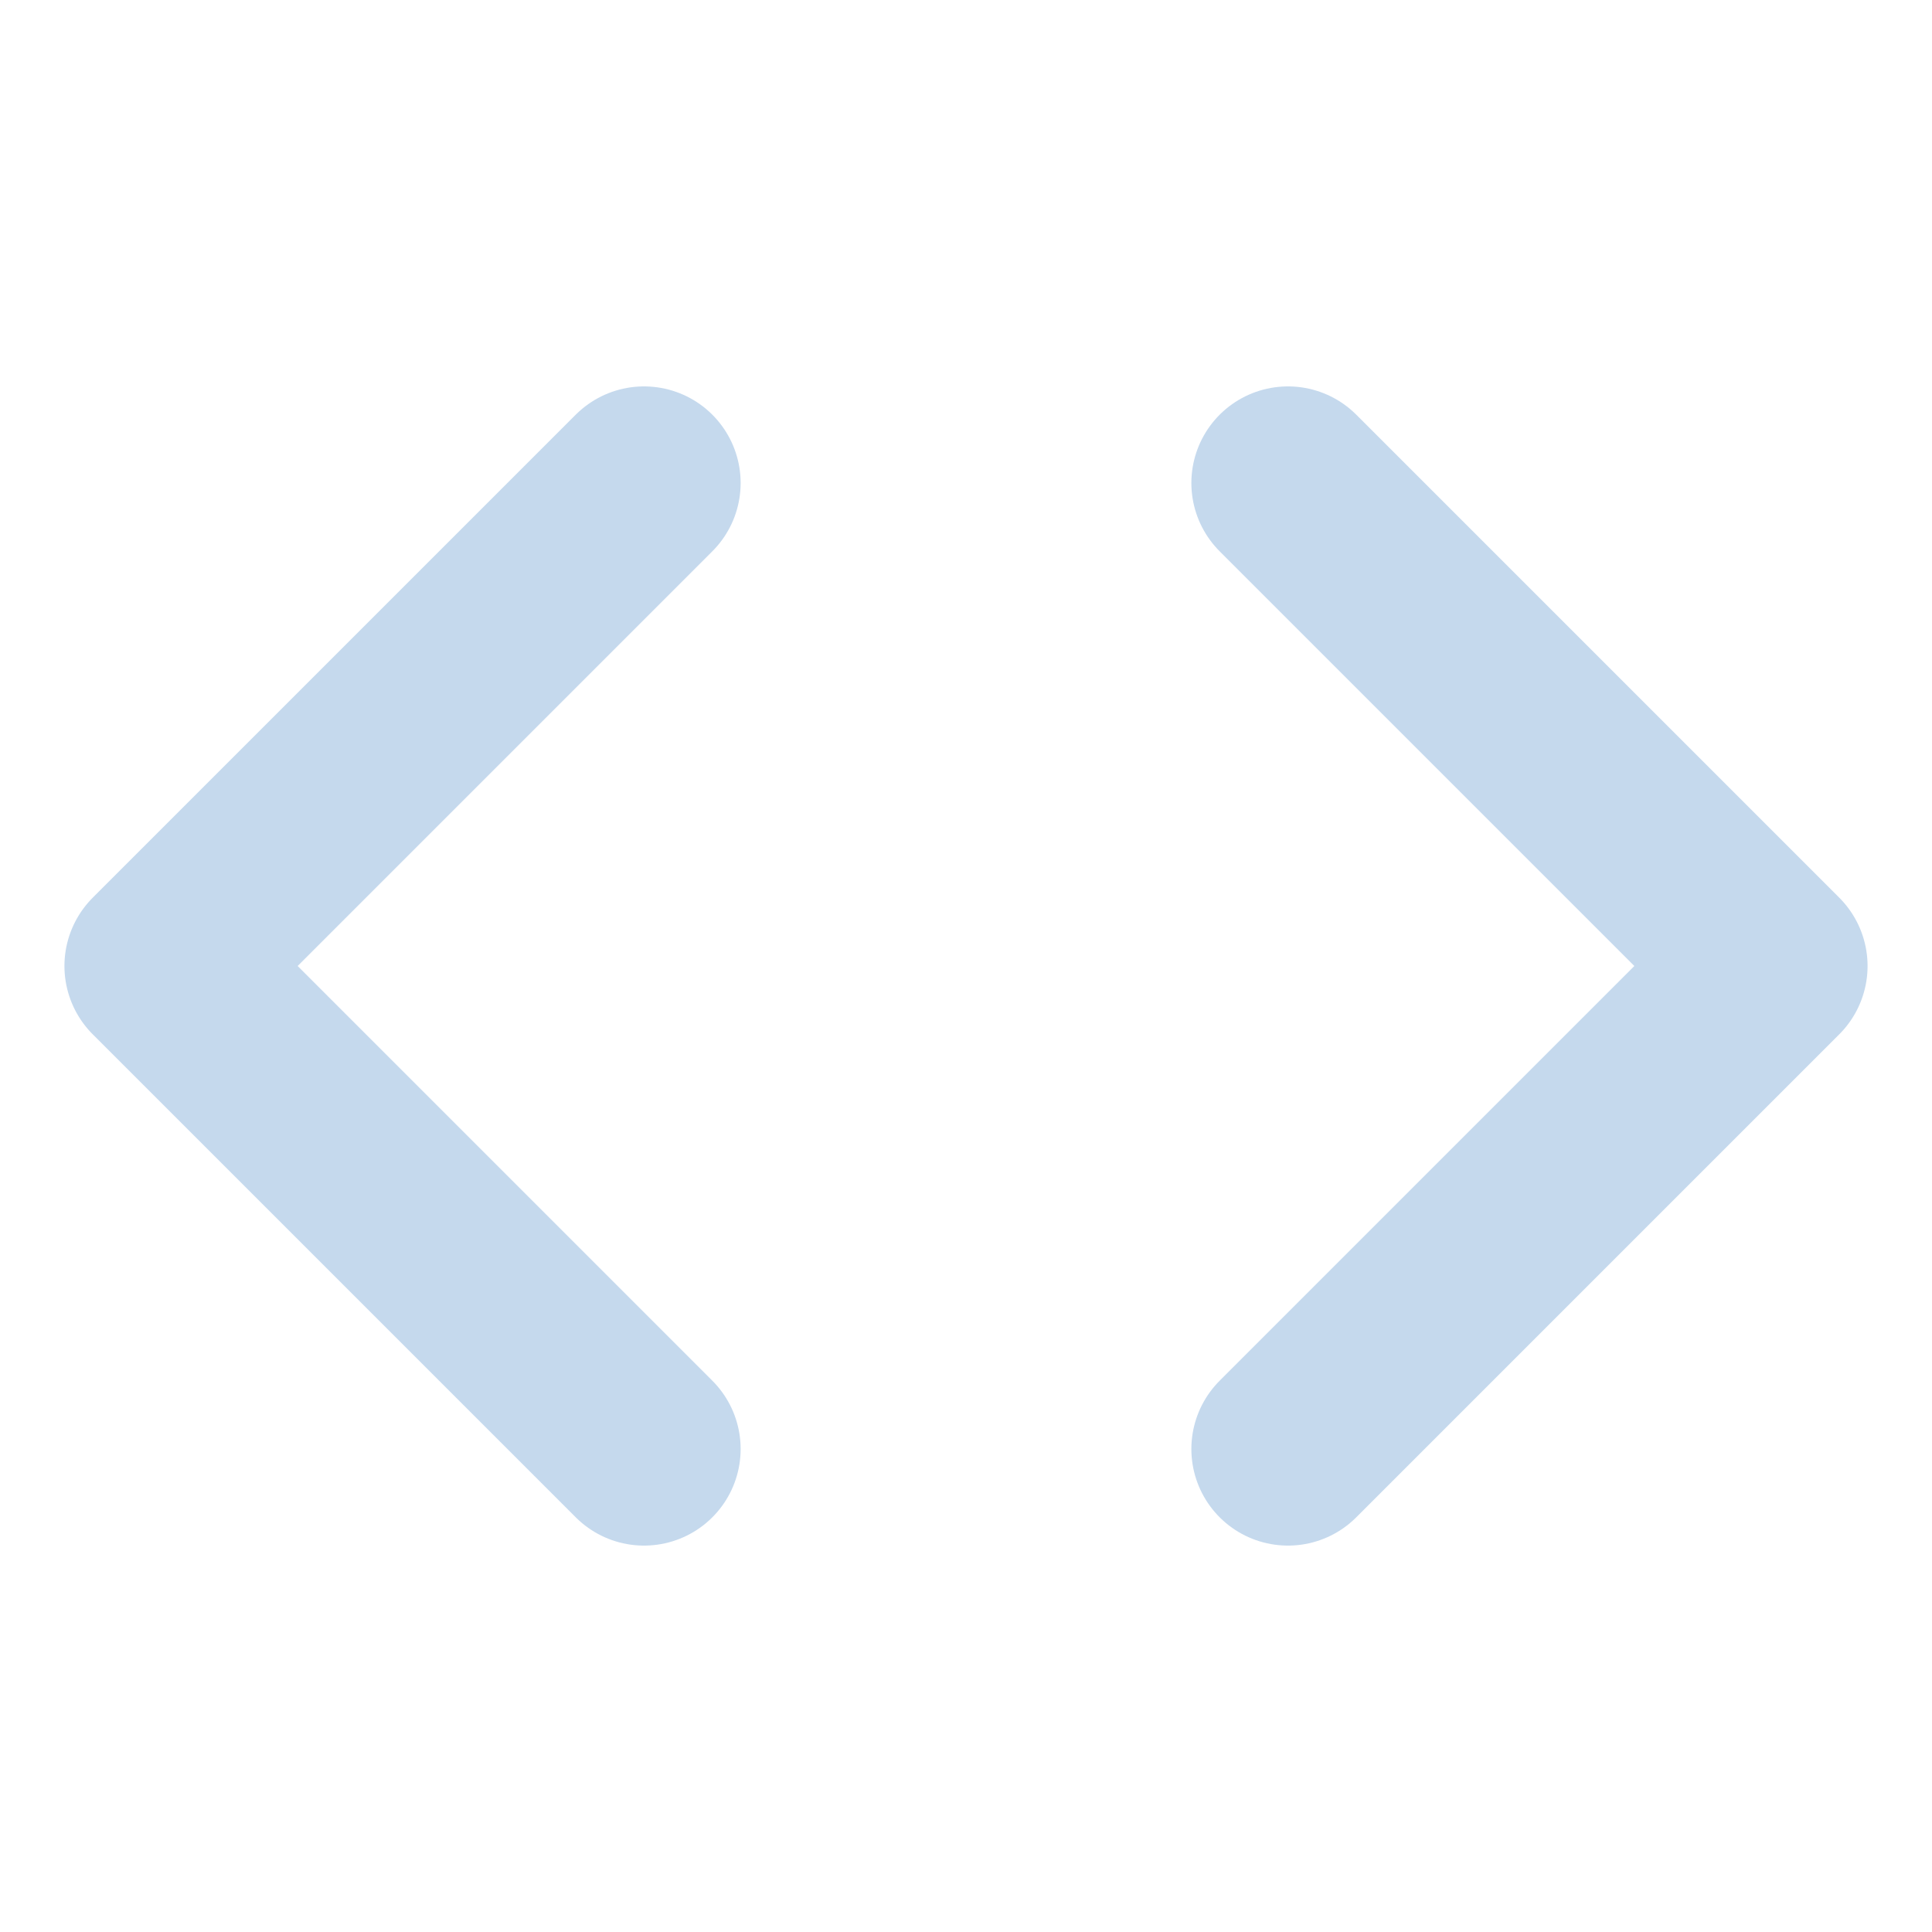
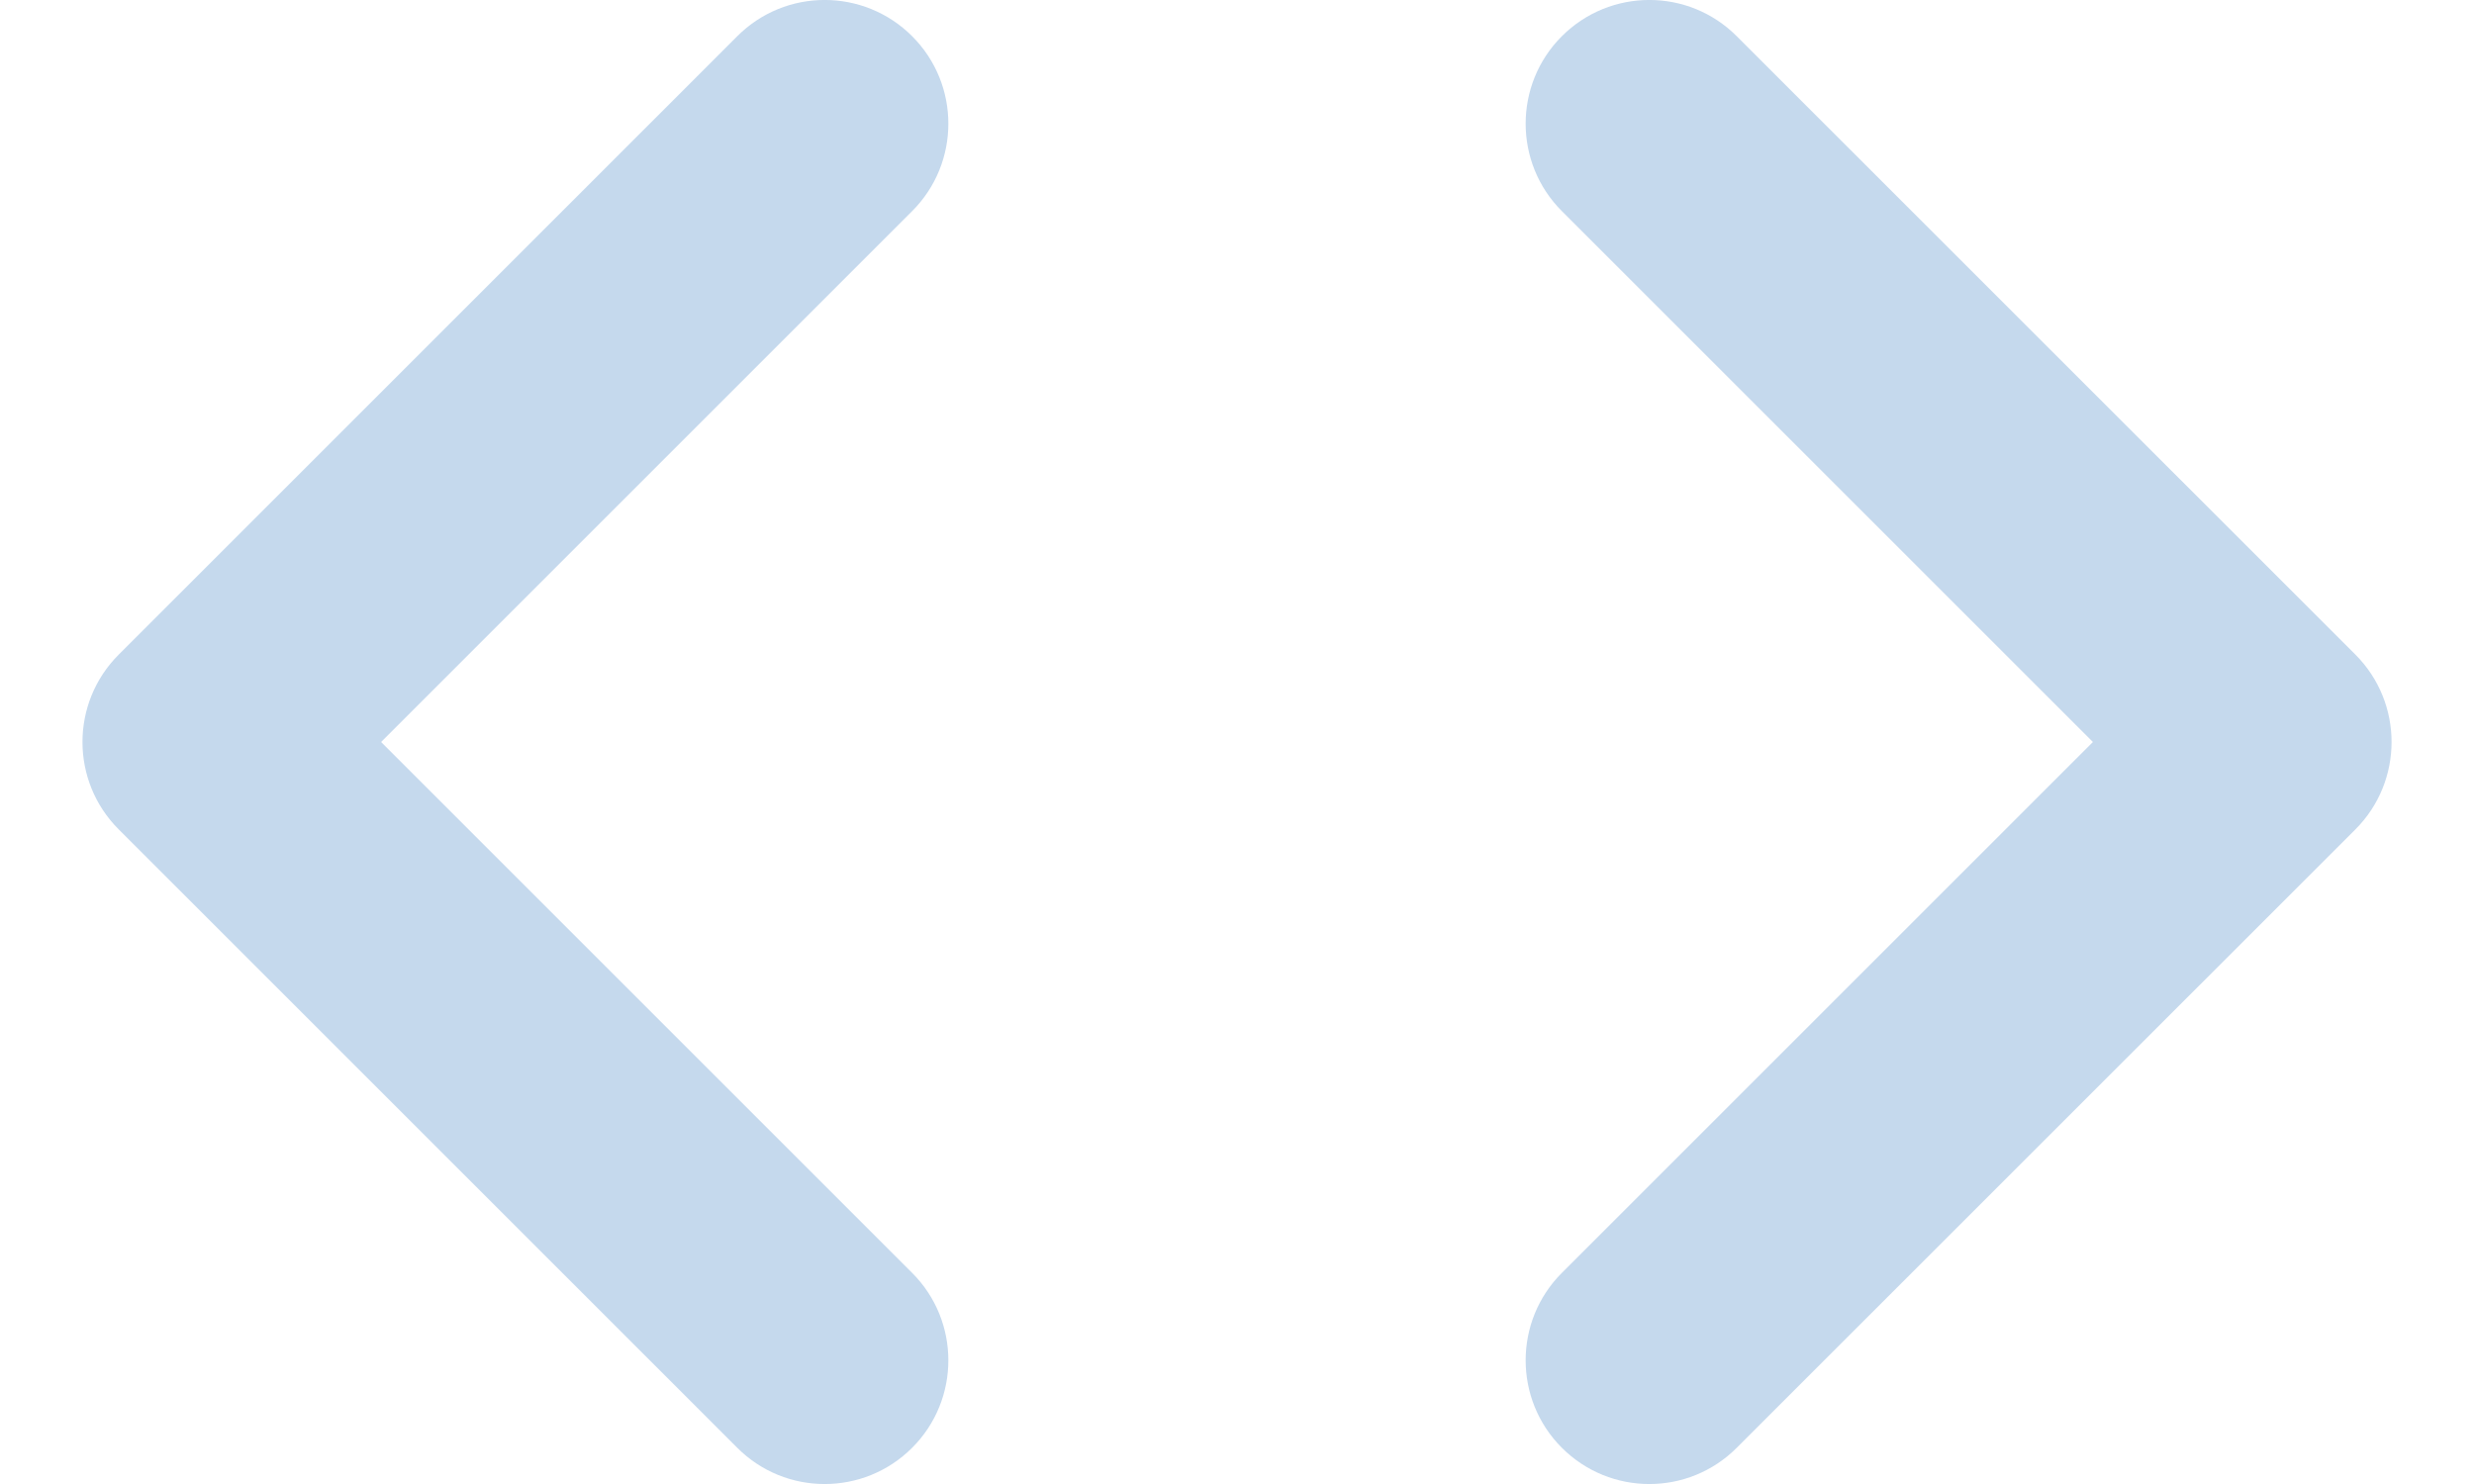
- <svg xmlns="http://www.w3.org/2000/svg" width="20" height="20" viewBox="0 0 20 20" fill="none">
-   <path d="M13.333 15L18.333 10L13.333 5" stroke="#C5D9ED" stroke-width="2" stroke-linecap="round" stroke-linejoin="round" />
-   <path d="M6.667 5L1.667 10L6.667 15" stroke="#C5D9ED" stroke-width="2" stroke-linecap="round" stroke-linejoin="round" />
+ <svg xmlns="http://www.w3.org/2000/svg" width="20" height="12" viewBox="0 0 20 12" fill="none">
+   <path d="M7.374 1.707C7.764 1.317 7.764 0.683 7.374 0.293C6.983 -0.098 6.35 -0.098 5.96 0.293L0.96 5.293C0.569 5.683 0.569 6.317 0.96 6.707L5.96 11.707C6.35 12.098 6.983 12.098 7.374 11.707C7.764 11.317 7.764 10.683 7.374 10.293L3.081 6L7.374 1.707Z" fill="#C5D9ED" />
+   <path d="M14.04 0.293C13.65 -0.098 13.017 -0.098 12.626 0.293C12.236 0.683 12.236 1.317 12.626 1.707L16.919 6L12.626 10.293C12.236 10.683 12.236 11.317 12.626 11.707C13.017 12.098 13.65 12.098 14.04 11.707L19.041 6.707C19.431 6.317 19.431 5.683 19.041 5.293L14.04 0.293Z" fill="#C5D9ED" />
</svg>
